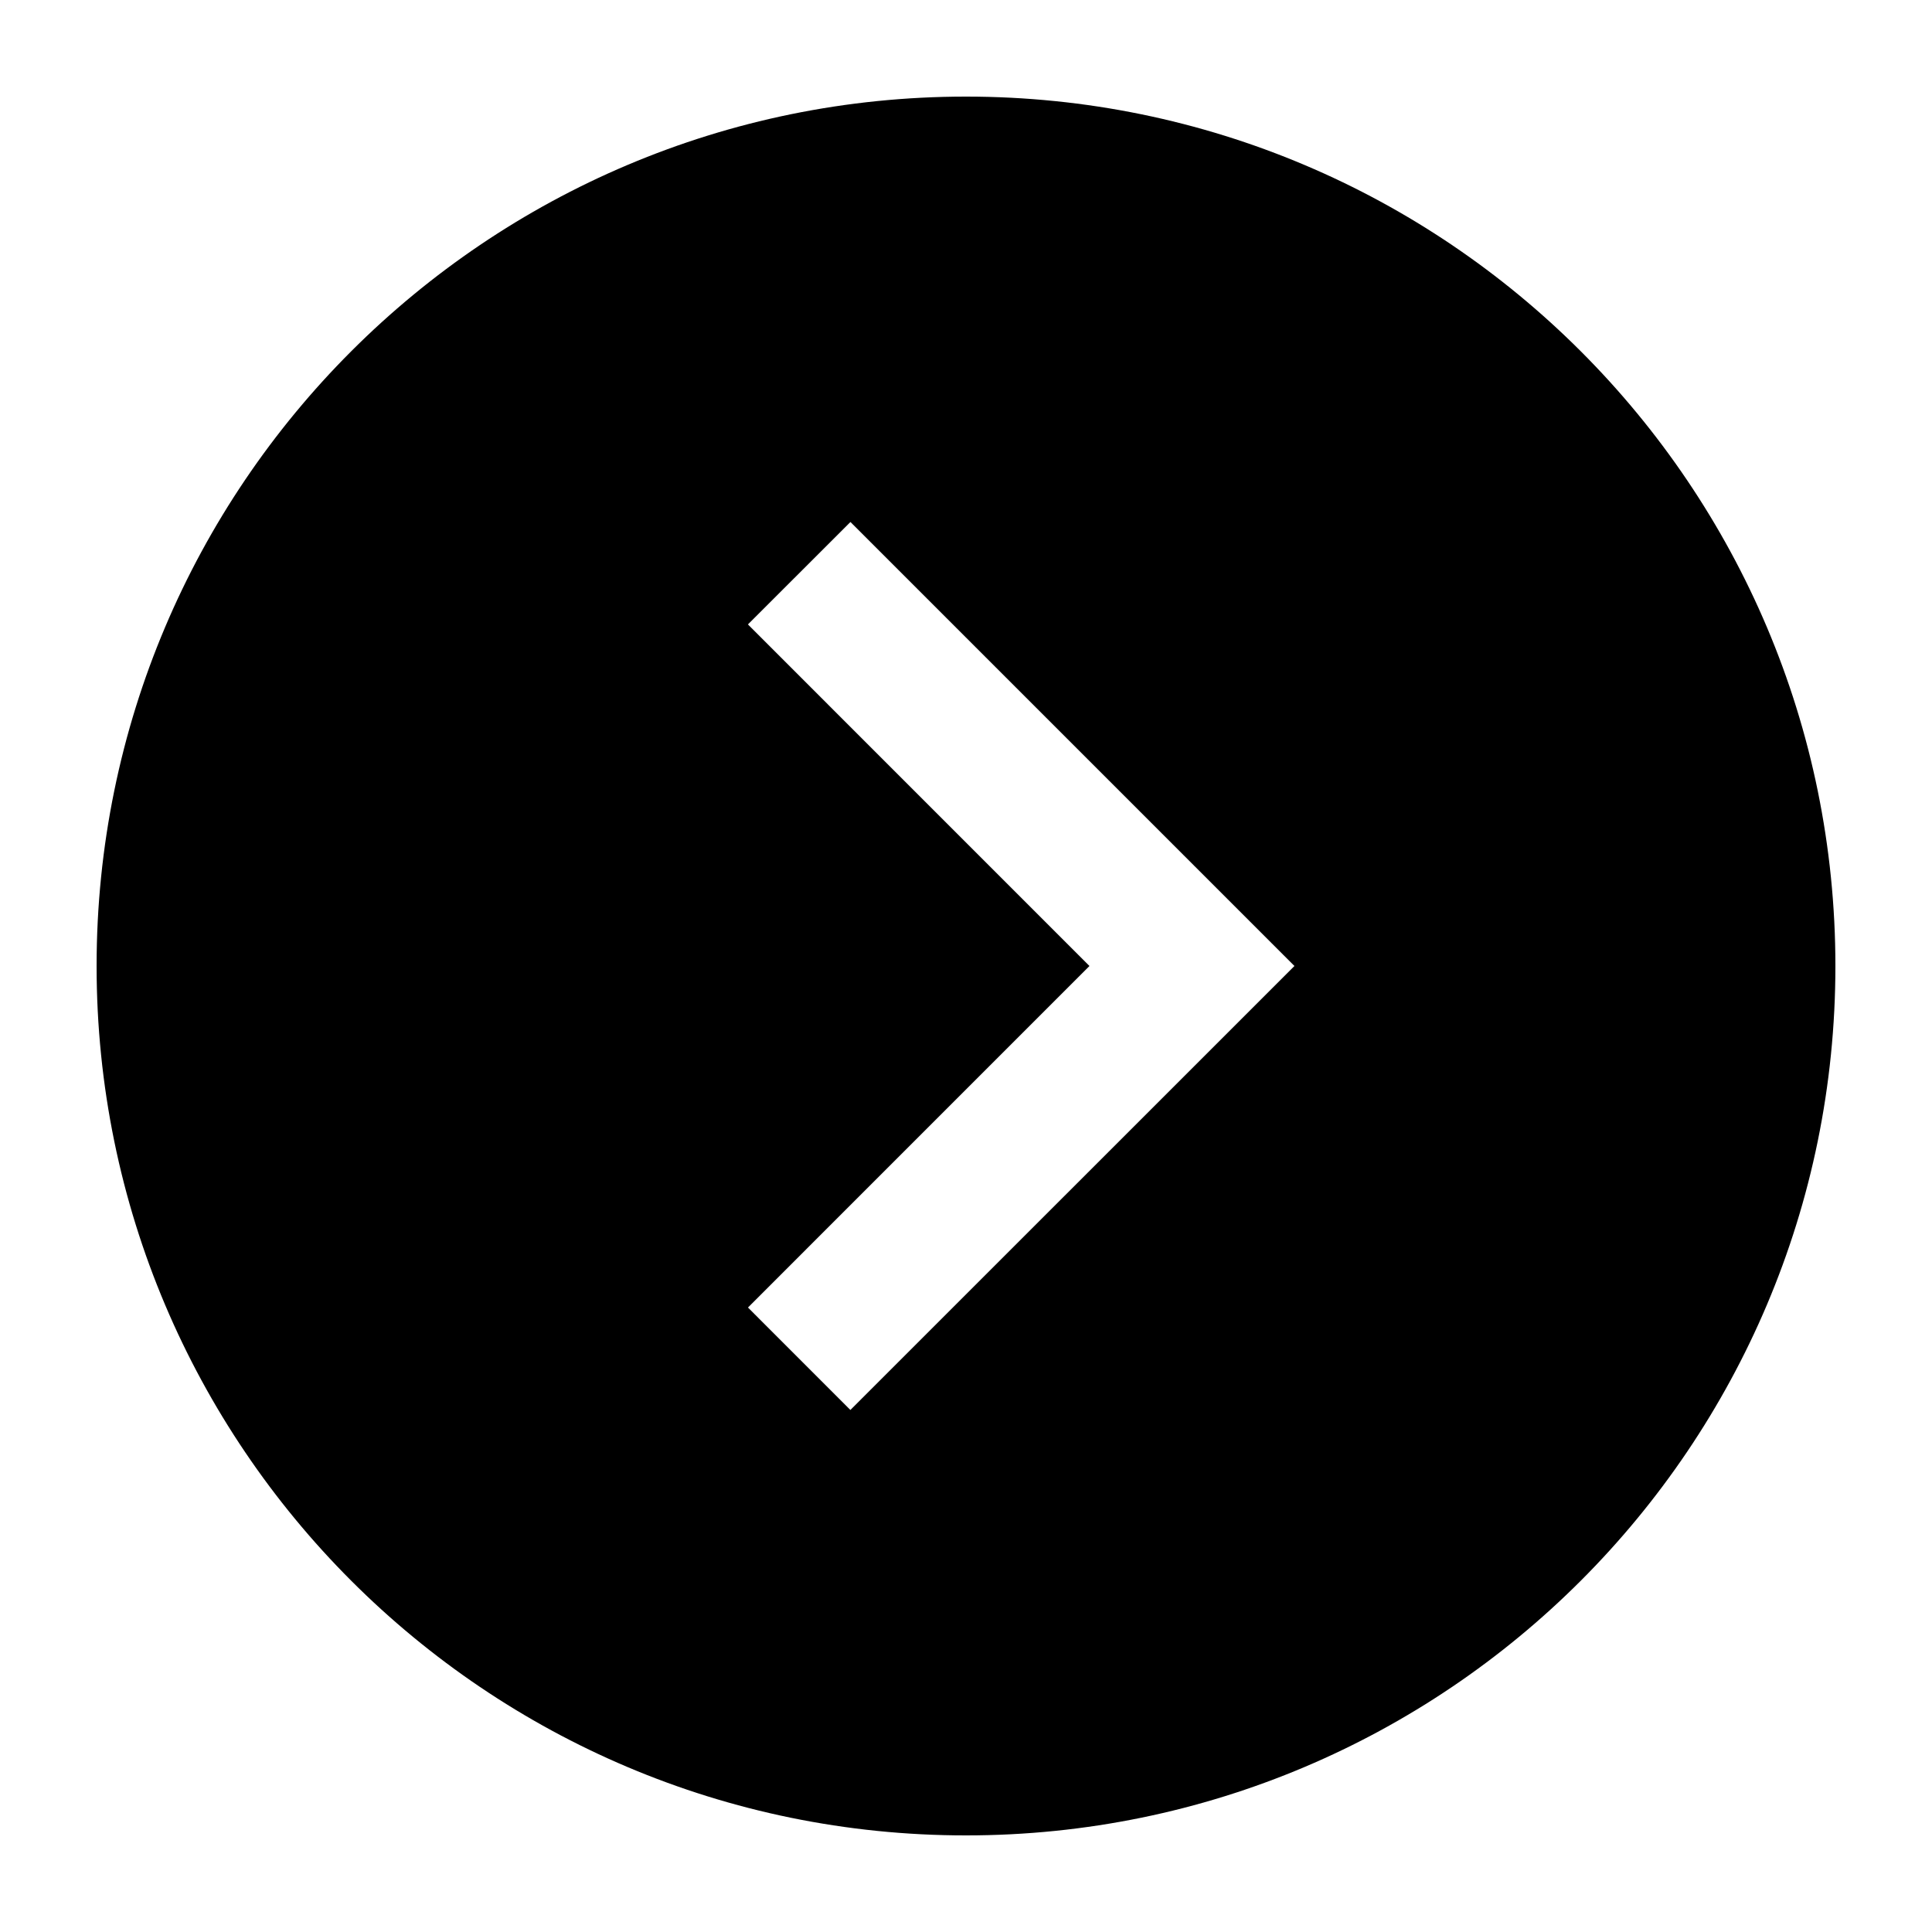
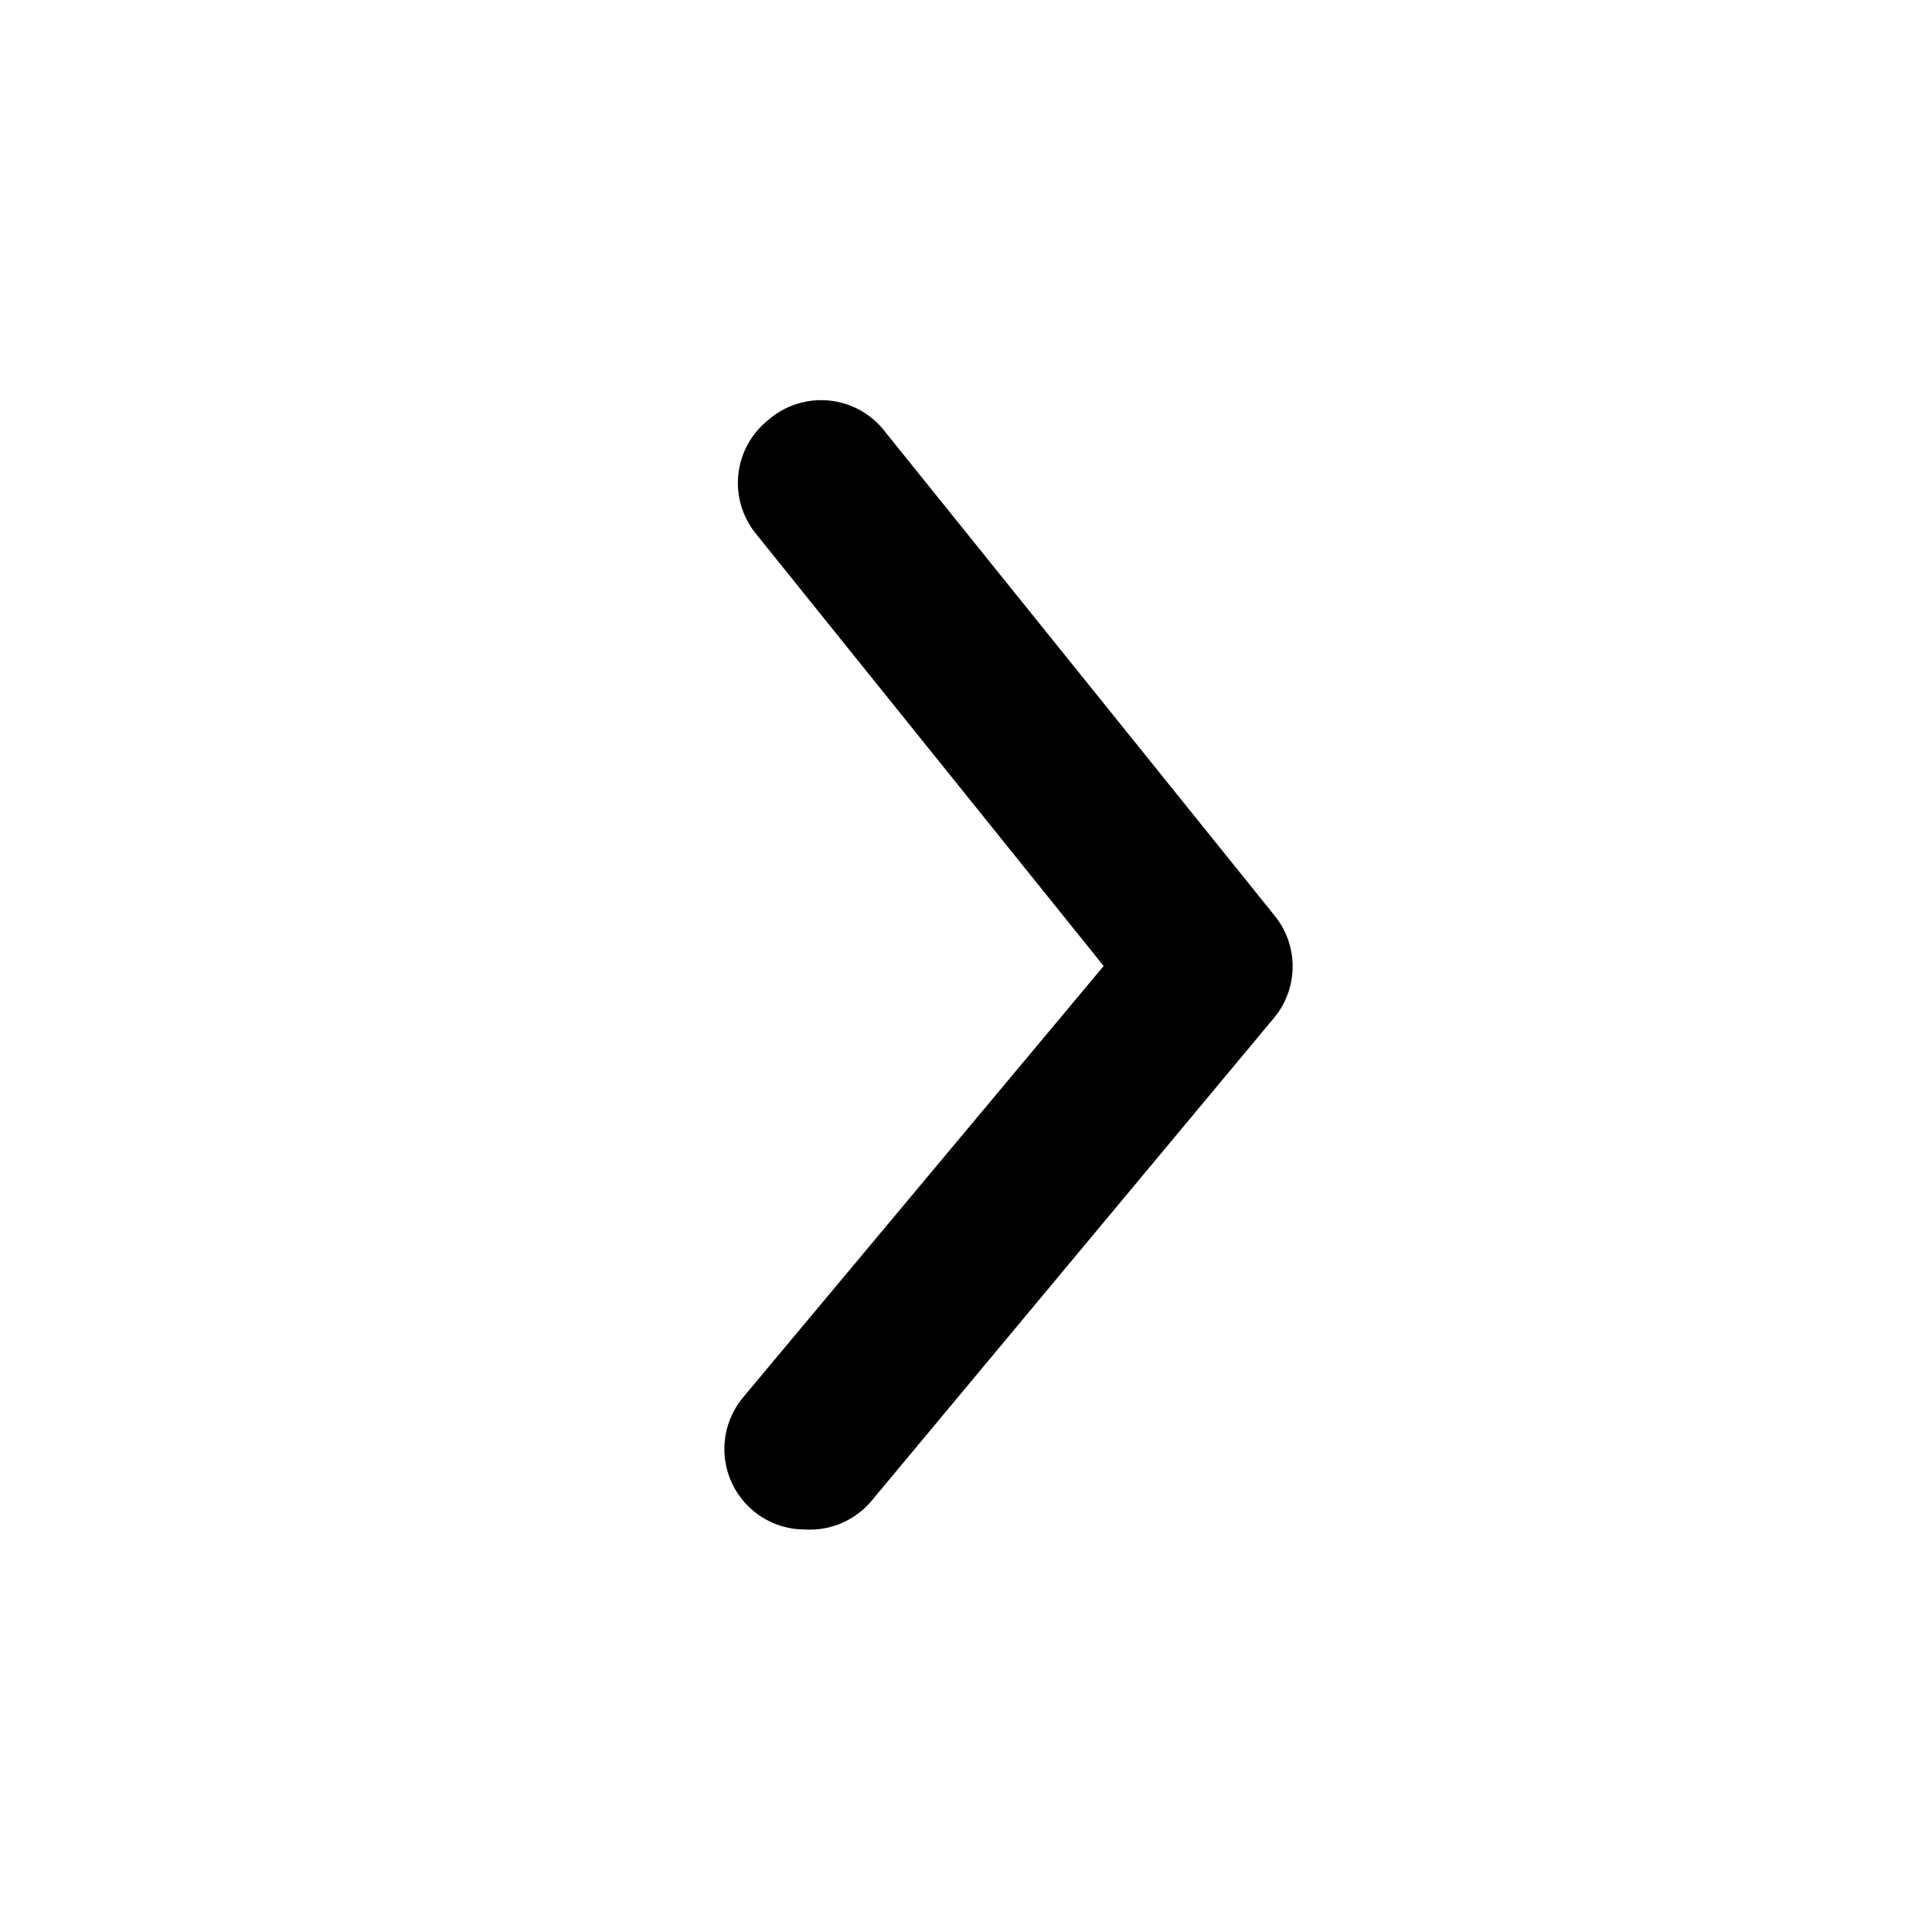
- <svg xmlns="http://www.w3.org/2000/svg" t="1739270956049" class="icon" viewBox="0 0 1024 1024" version="1.1" p-id="2875" width="200" height="200">
-   <path d="M512 51.2c254.49 0 460.8 206.31 460.8 460.8s-206.31 460.8-460.8 460.8S51.2 766.49 51.2 512 257.51 51.2 512 51.2z m-61.261 225.485l-54.323 54.272L577.434 512l-180.992 181.018 54.272 54.298L686.08 512l-235.315-235.315z" p-id="2876" fill="currentColor" />
+ <svg class="MuiSvgIcon-root MuiSvgIcon-fontSizeMedium css-1i1g2q3" focusable="false" aria-hidden="true" viewBox="0 0 24 24">
+   <path fill="currentColor" d="M10 19a1 1 0 0 1-.64-.23a1 1 0 0 1-.13-1.41L13.71 12L9.39 6.63a1 1 0 0 1 .15-1.41a1 1 0 0 1 1.46.15l4.83 6a1 1 0 0 1 0 1.27l-5 6A1 1 0 0 1 10 19">
+     </path>
</svg>
